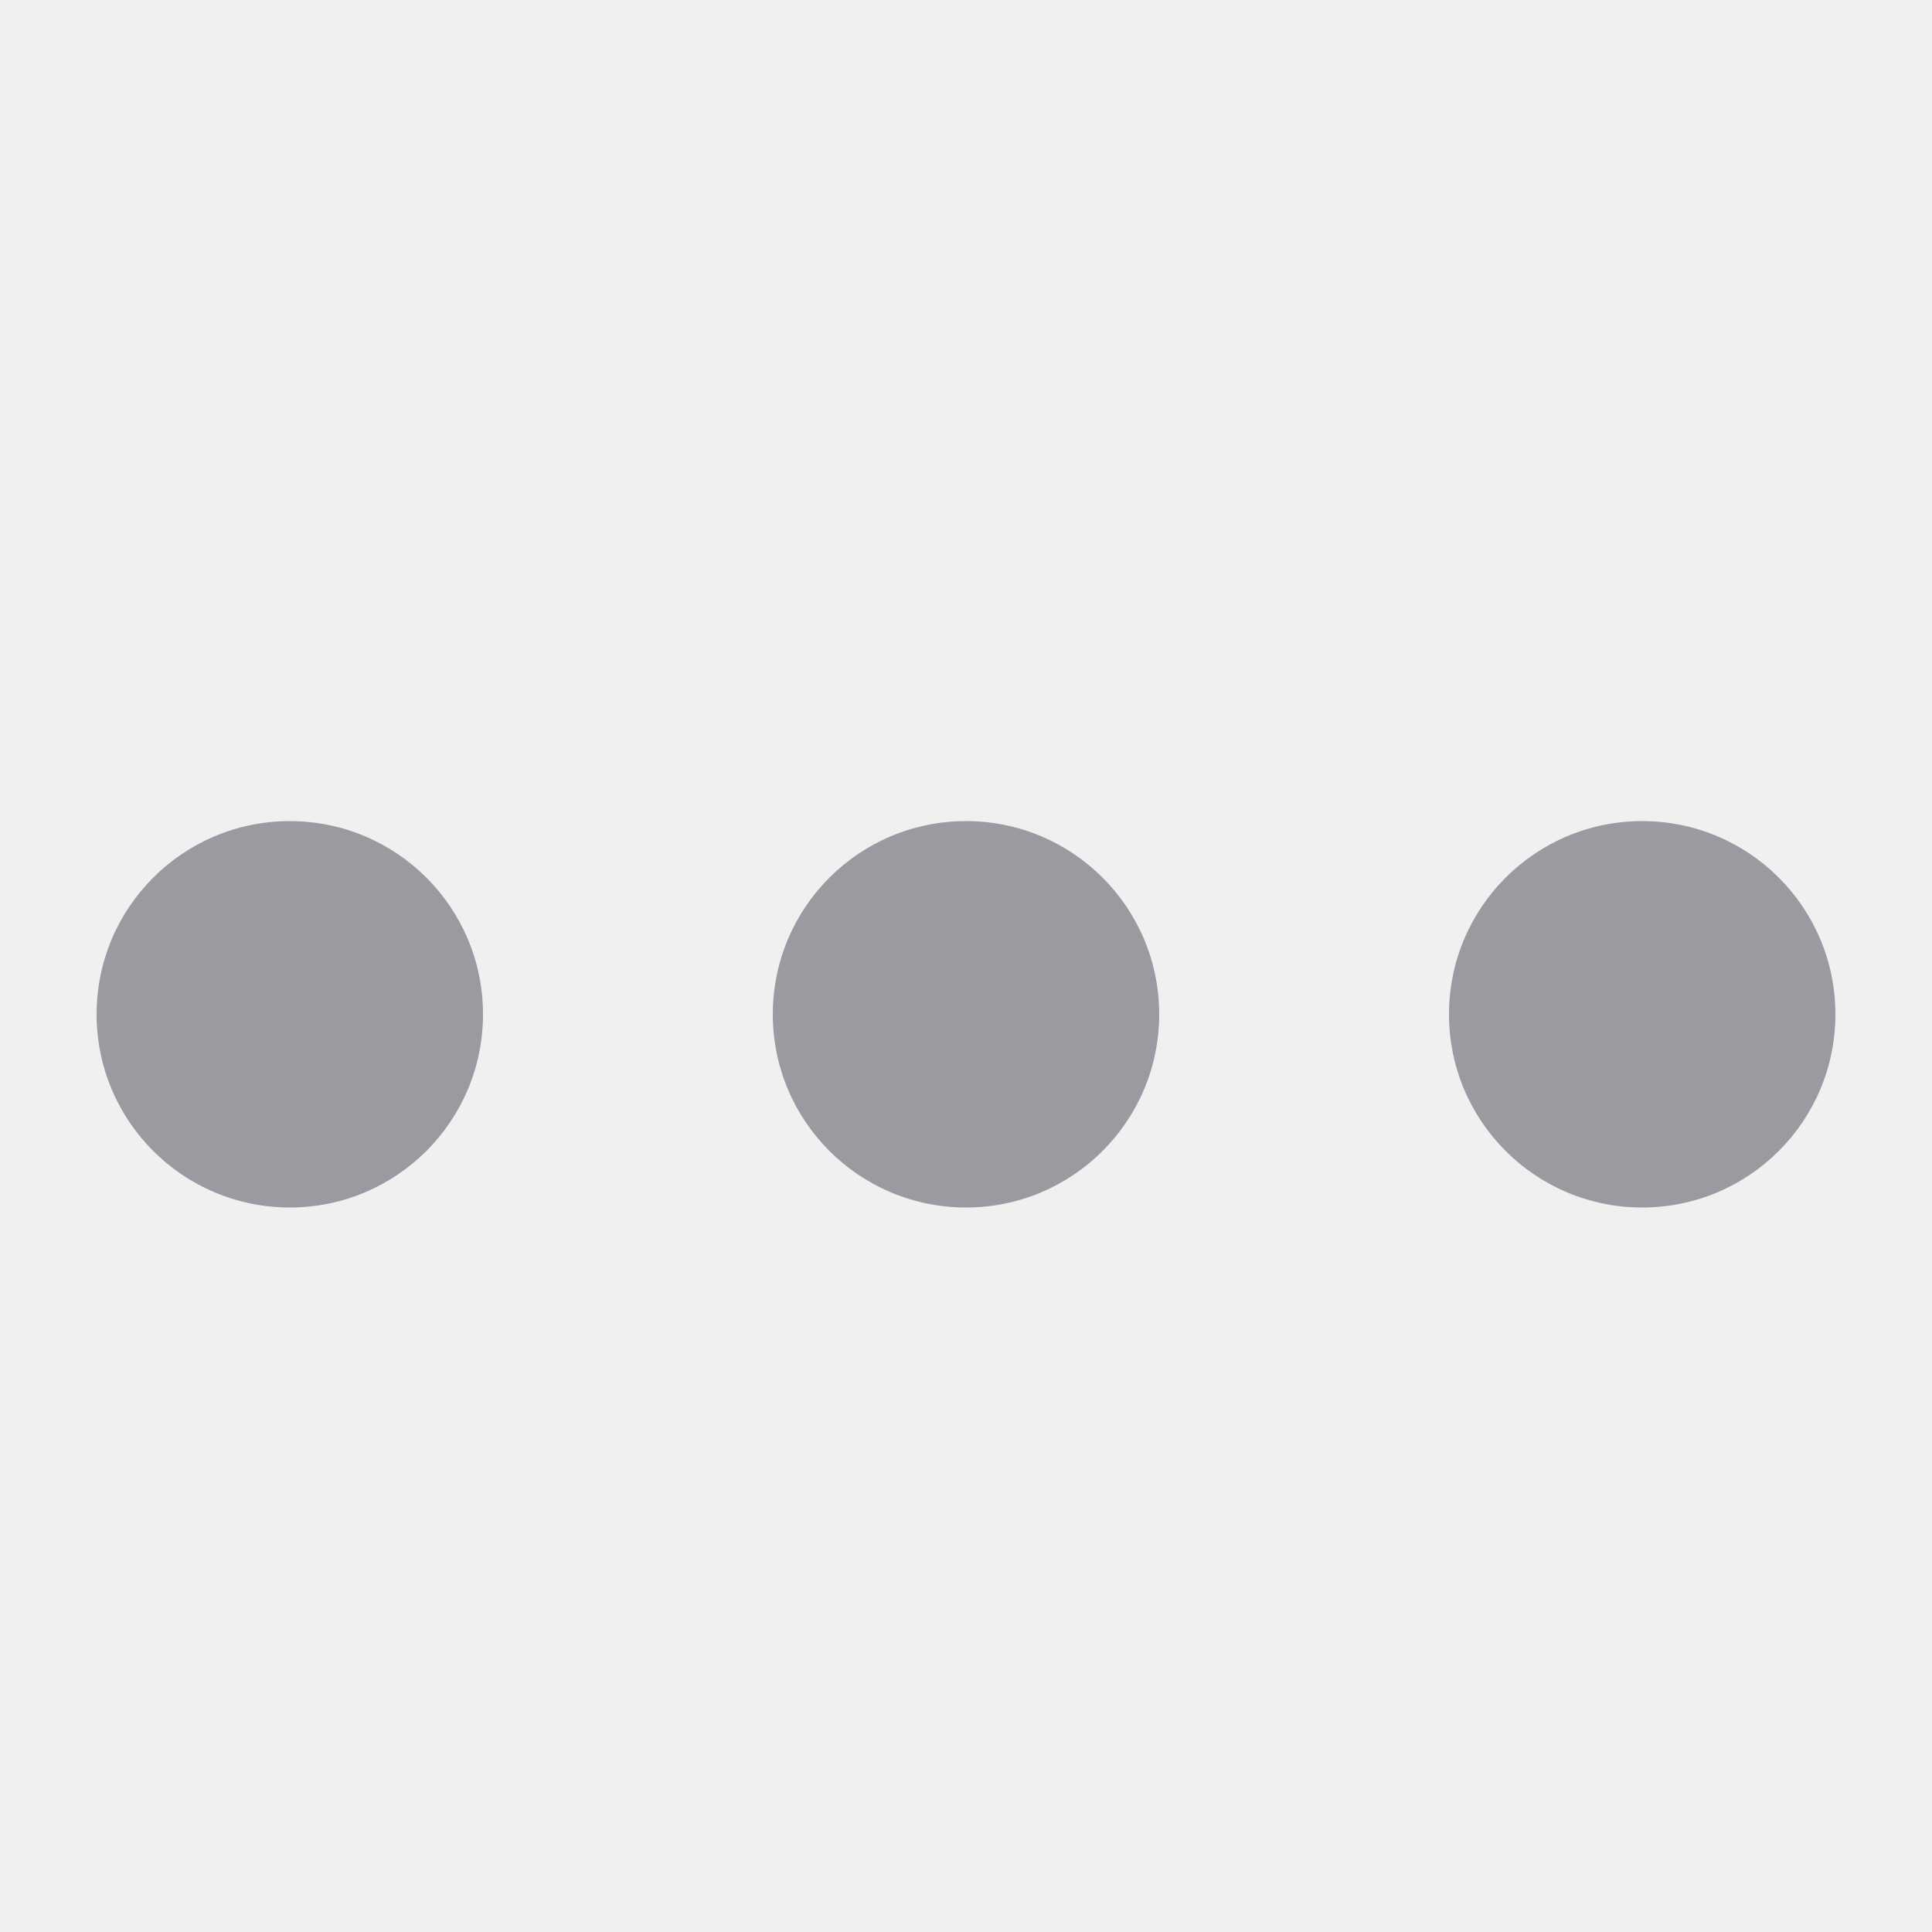
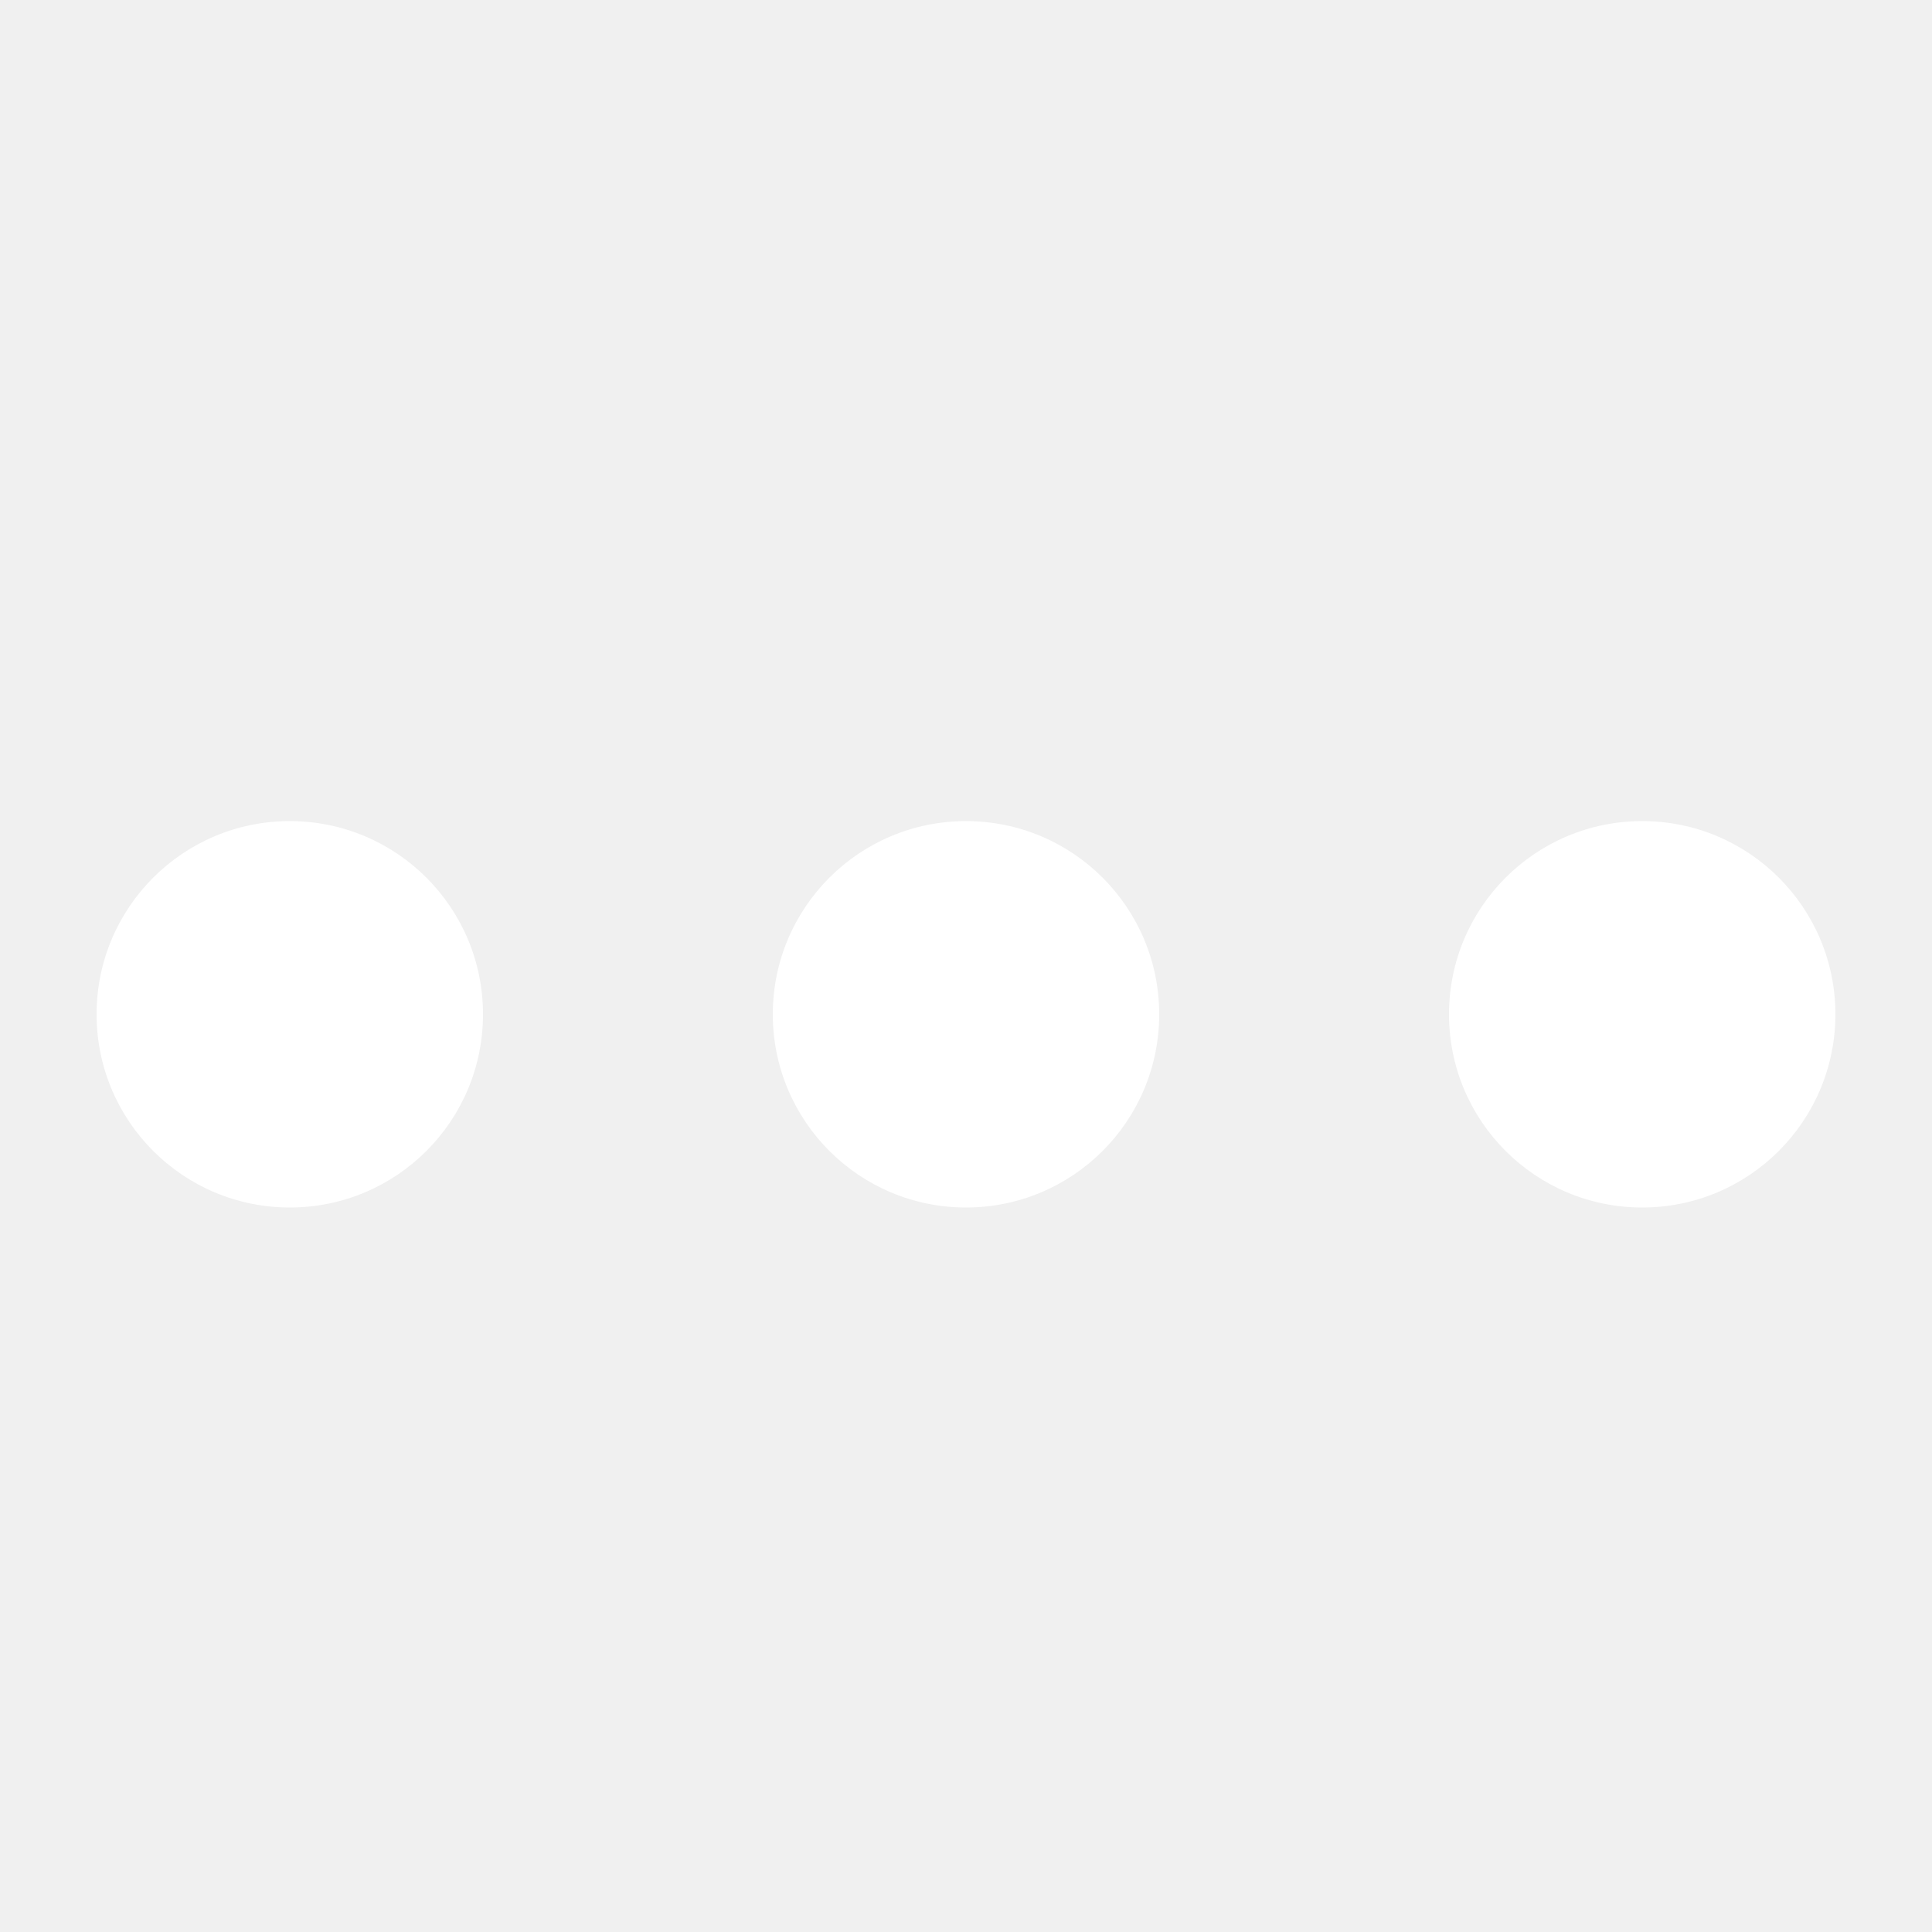
<svg xmlns="http://www.w3.org/2000/svg" width="20" height="20" viewBox="0 0 20 20" fill="none">
  <g clip-path="url(#clip0_291_17463)">
-     <path fill-rule="evenodd" clip-rule="evenodd" d="M8 10.5C8 9.395 8.895 8.5 10 8.5C11.105 8.5 12 9.395 12 10.5C12 11.605 11.105 12.5 10 12.5C8.895 12.5 8 11.605 8 10.5Z" fill="#9D99A1" />
-     <path fill-rule="evenodd" clip-rule="evenodd" d="M15 10.5C15 9.395 15.895 8.5 17 8.5C18.105 8.5 19 9.395 19 10.5C19 11.605 18.105 12.5 17 12.5C15.895 12.5 15 11.605 15 10.5Z" fill="#9D99A1" />
-     <path fill-rule="evenodd" clip-rule="evenodd" d="M1 10.5C1 9.395 1.895 8.5 3 8.5C4.105 8.5 5 9.395 5 10.5C5 11.605 4.105 12.5 3 12.5C1.895 12.5 1 11.605 1 10.5Z" fill="#9D99A1" />
+     <path fill-rule="evenodd" clip-rule="evenodd" d="M8 10.5C8 9.395 8.895 8.5 10 8.5C11.105 8.5 12 9.395 12 10.5C12 11.605 11.105 12.5 10 12.5C8.895 12.5 8 11.605 8 10.5Z" fill="white" />
+     <path fill-rule="evenodd" clip-rule="evenodd" d="M15 10.5C15 9.395 15.895 8.5 17 8.5C18.105 8.5 19 9.395 19 10.5C19 11.605 18.105 12.5 17 12.5C15.895 12.5 15 11.605 15 10.5Z" fill="white" />
+     <path fill-rule="evenodd" clip-rule="evenodd" d="M1 10.5C1 9.395 1.895 8.5 3 8.5C4.105 8.5 5 9.395 5 10.5C5 11.605 4.105 12.5 3 12.5C1.895 12.5 1 11.605 1 10.5Z" fill="white" />
  </g>
  <defs>
    <clipPath id="clip0_291_17463">
      <rect width="20" height="20" fill="white" />
    </clipPath>
  </defs>
</svg>
